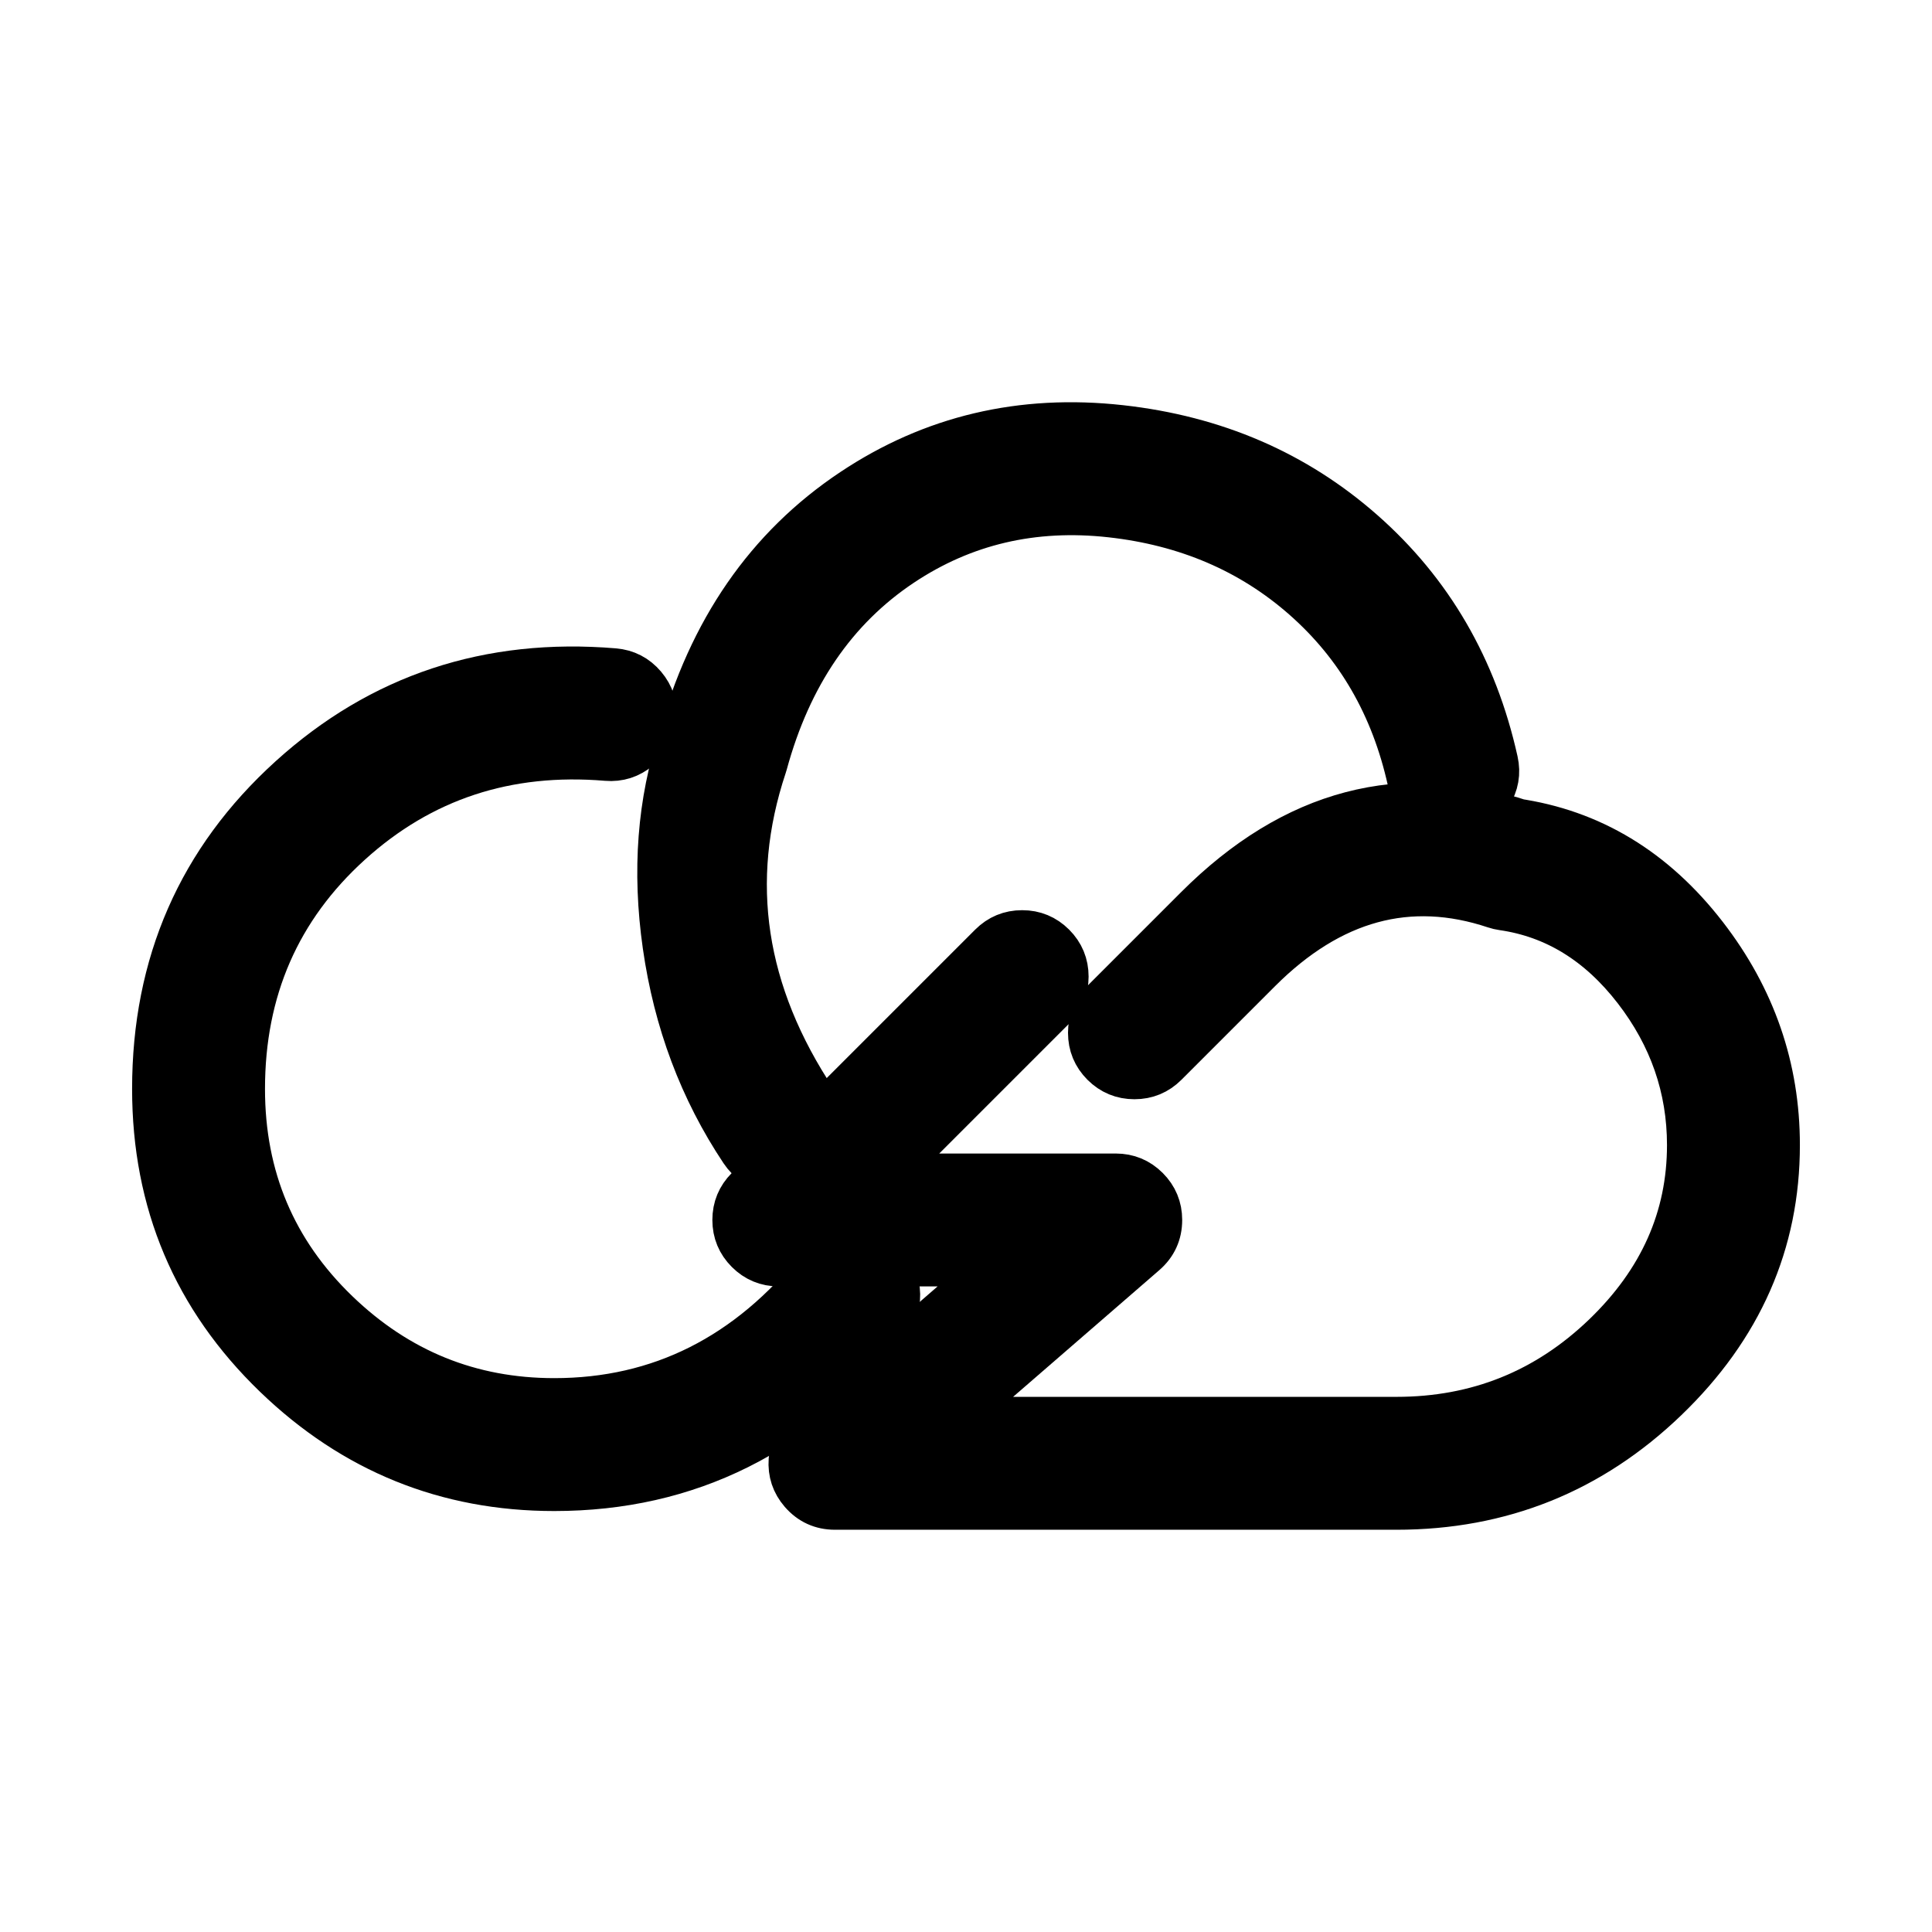
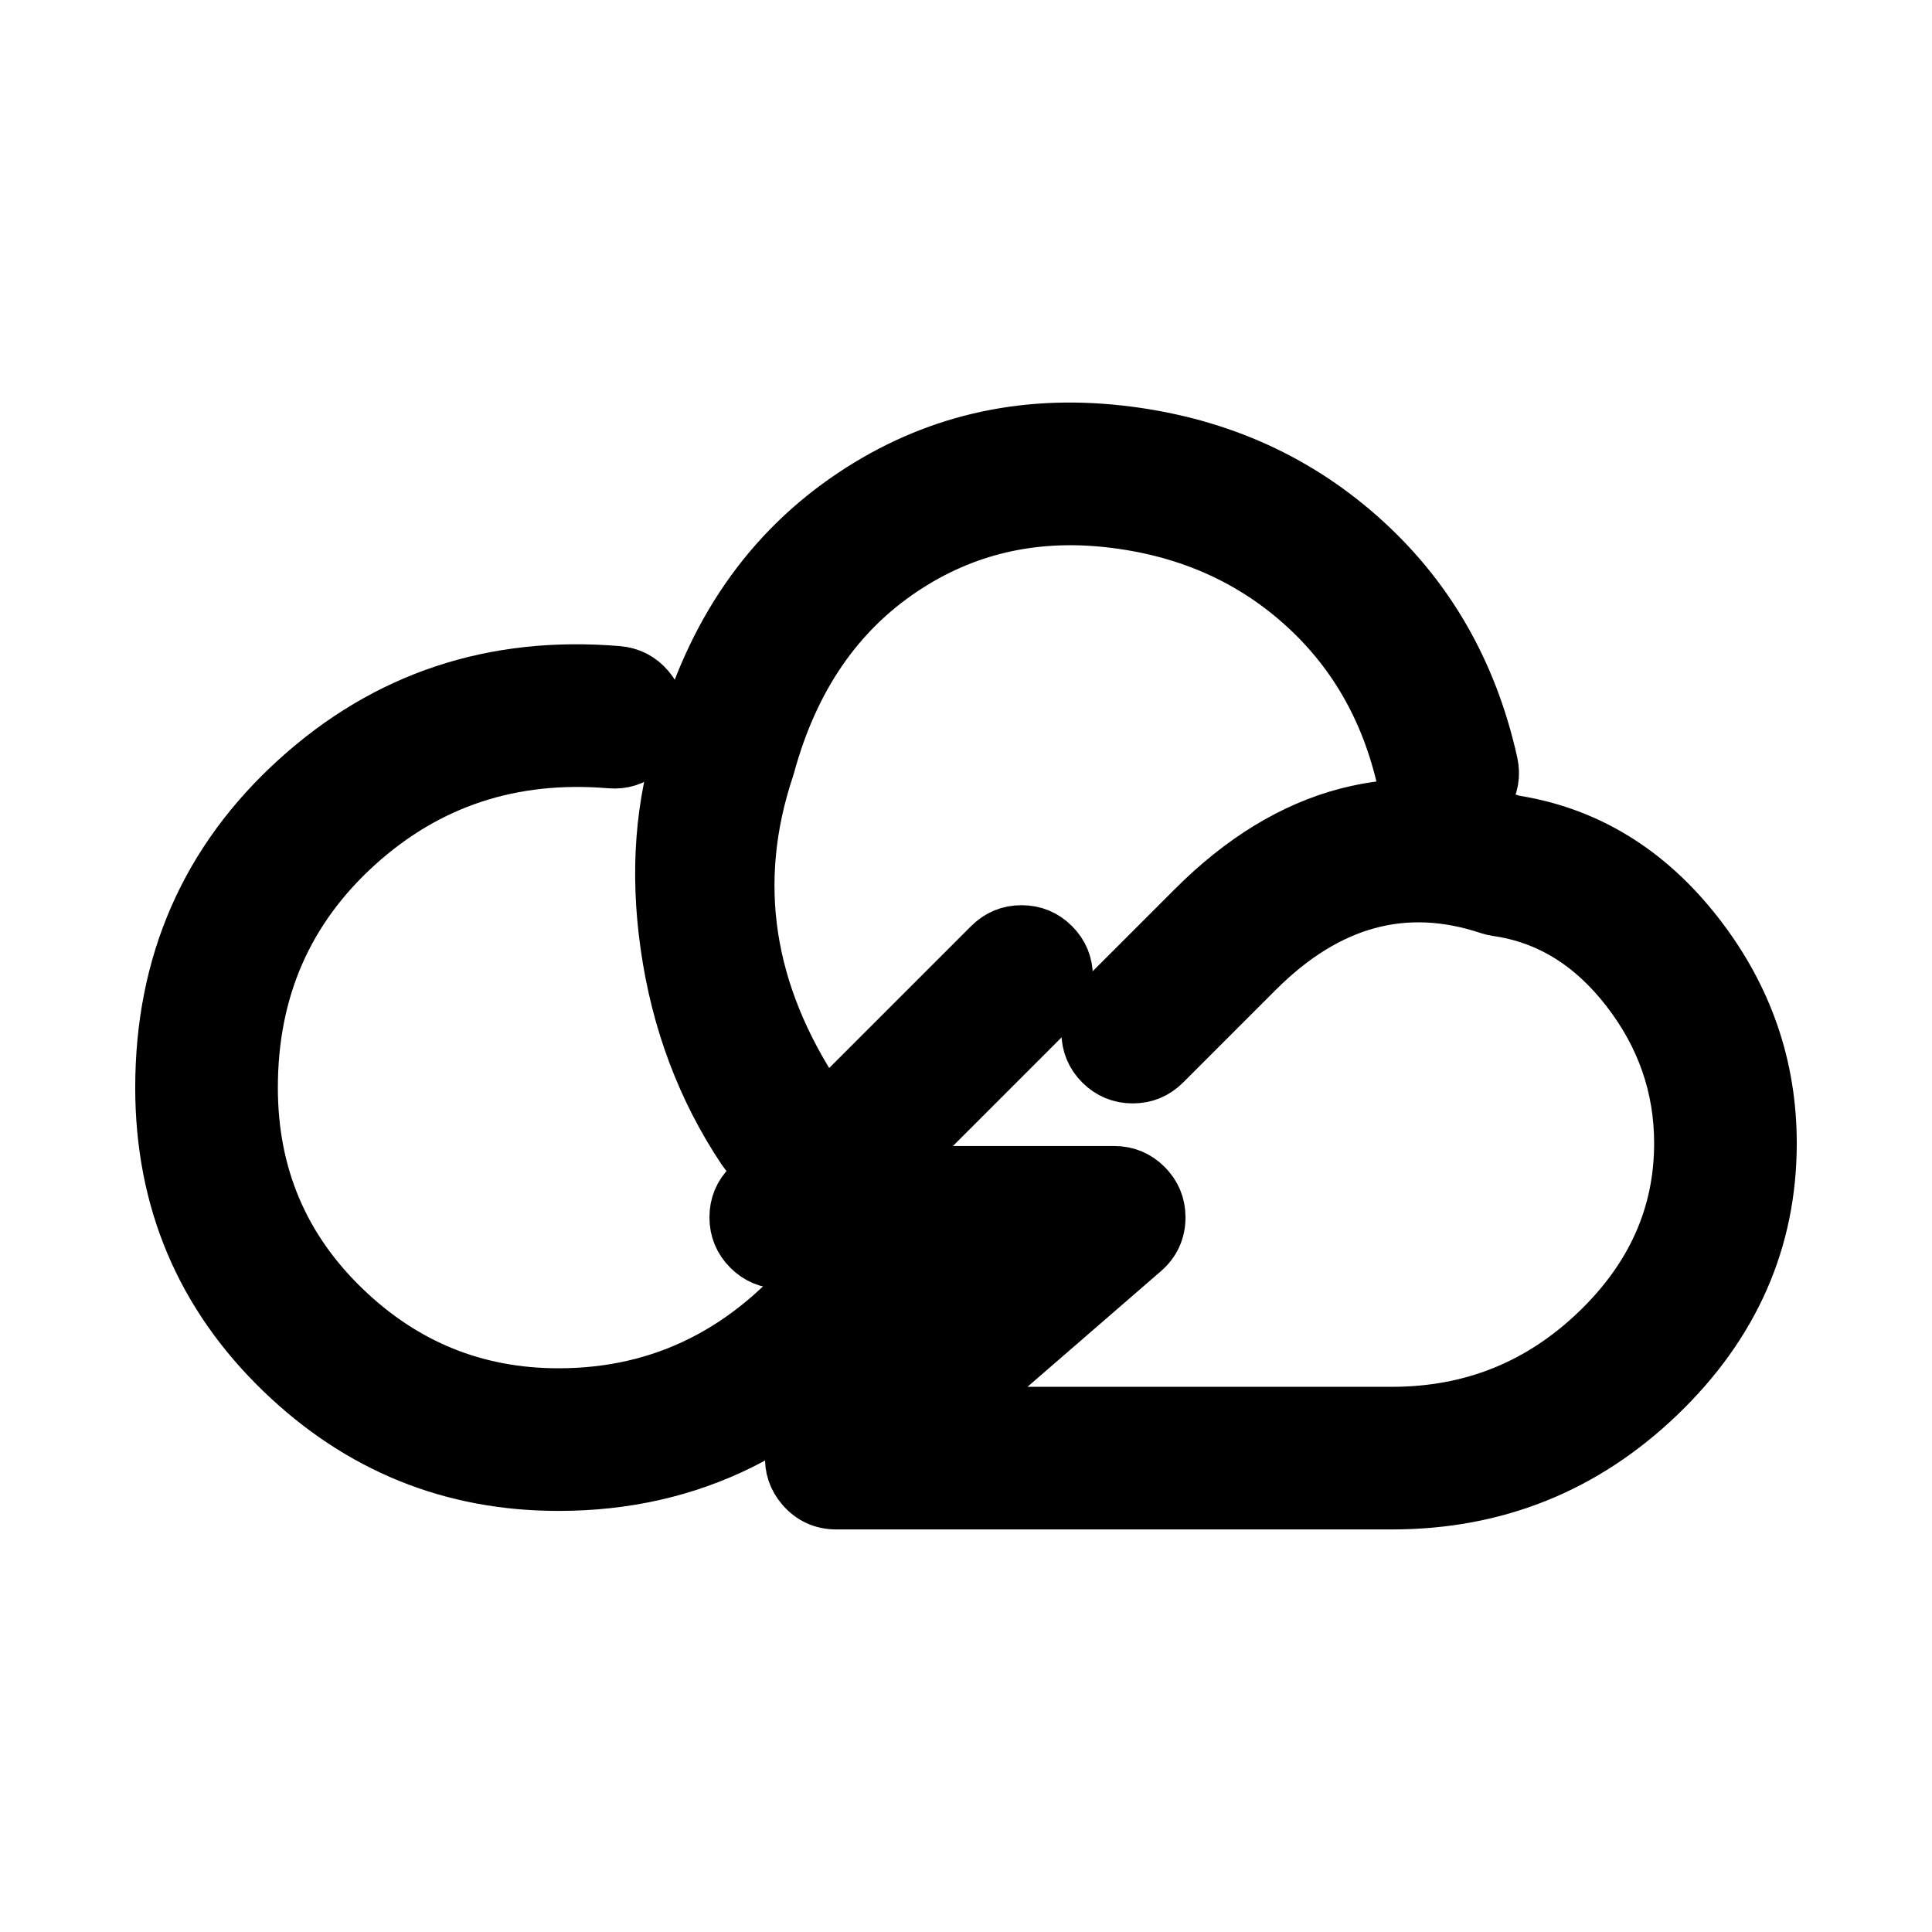
<svg xmlns="http://www.w3.org/2000/svg" viewBox="0 0 64 64" fill="currentColor">
-   <g transform="translate(1.28 1.28) scale(0.96)">
+   <g transform="translate(1.6 1.6) scale(0.95)">
    <g transform="matrix(0.6459 0 0 0.6459 3.5802 12.3439)">
-       <path stroke="currentColor" stroke-width="2.4" stroke-linejoin="round" d="M24.805 19.342Q16.806 18.675 11.078 23.866Q5.35 29.057 5.35 37Q5.35 44.082 10.381 48.933Q15.273 53.65 22 53.65Q30.471 53.65 36.165 46.532Q36.773 45.772 37.74 45.664Q38.708 45.557 39.468 46.165Q40.228 46.773 40.336 47.74Q40.443 48.708 39.835 49.468Q32.73 58.35 22 58.35Q13.376 58.35 7.119 52.317Q0.65 46.079 0.65 37Q0.65 26.974 7.922 20.384Q15.162 13.822 25.195 14.658Q26.165 14.739 26.794 15.482Q27.423 16.225 27.342 17.195Q27.261 18.165 26.518 18.794Q25.775 19.423 24.805 19.342Z" />
-       <path stroke="currentColor" stroke-width="2.4" stroke-linejoin="round" d="M32.045 40.303Q28.794 35.428 27.924 29.332Q27.07 23.358 28.771 18.257L31 19L28.733 18.382Q31.131 9.588 37.947 5.045Q44.337 0.784 52.26 1.664Q59.798 2.502 65.177 7.236Q70.639 12.042 72.294 19.49Q72.505 20.44 71.983 21.262Q71.46 22.083 70.51 22.294Q69.56 22.505 68.738 21.983Q67.917 21.46 67.706 20.51Q66.383 14.558 62.072 10.764Q57.806 7.01 51.74 6.336Q45.52 5.644 40.553 8.955Q35.202 12.523 33.267 19.618Q33.25 19.681 33.229 19.743Q30.148 28.986 35.955 37.697Q36.495 38.506 36.304 39.461Q36.114 40.415 35.303 40.955Q34.494 41.495 33.539 41.304Q32.585 41.114 32.045 40.303Z" />
-       <path stroke="currentColor" stroke-width="2.4" stroke-linejoin="round" d="M48.662 32.662 35.662 45.662 34 44V41.65H52Q52.973 41.65 53.662 42.338Q54.35 43.027 54.35 44Q54.35 45.073 53.539 45.776L38.539 58.776L37 57V54.65H67Q73.474 54.65 78.121 50.181Q82.65 45.826 82.65 40Q82.65 35.42 79.766 31.687Q76.859 27.925 72.668 27.326Q72.458 27.296 72.257 27.229Q65.385 24.939 59.662 30.662L54.662 35.662Q53.973 36.35 53 36.35Q52.027 36.35 51.338 35.662Q50.65 34.973 50.65 34Q50.65 33.027 51.338 32.338L56.338 27.338Q64.115 19.561 73.743 22.771L73 25L73.332 22.674Q79.411 23.542 83.484 28.813Q87.35 33.816 87.35 40Q87.35 47.827 81.379 53.569Q75.367 59.35 67 59.35H37Q35.927 59.35 35.224 58.539Q34.587 57.803 34.656 56.833Q34.725 55.862 35.461 55.224L50.461 42.224L52 44V46.35H34Q33.027 46.35 32.338 45.662Q31.65 44.973 31.65 44Q31.65 43.027 32.338 42.338L45.338 29.338Q46.027 28.65 47 28.65Q47.973 28.65 48.662 29.338Q49.35 30.027 49.35 31Q49.35 31.973 48.662 32.662Z" />
+       <path stroke="currentColor" stroke-width="3.0" stroke-linejoin="round" d="M24.805 19.342Q16.806 18.675 11.078 23.866Q5.35 29.057 5.35 37Q5.35 44.082 10.381 48.933Q15.273 53.65 22 53.65Q30.471 53.65 36.165 46.532Q36.773 45.772 37.74 45.664Q38.708 45.557 39.468 46.165Q40.228 46.773 40.336 47.74Q40.443 48.708 39.835 49.468Q32.73 58.35 22 58.35Q13.376 58.35 7.119 52.317Q0.65 46.079 0.65 37Q0.65 26.974 7.922 20.384Q15.162 13.822 25.195 14.658Q26.165 14.739 26.794 15.482Q27.423 16.225 27.342 17.195Q27.261 18.165 26.518 18.794Q25.775 19.423 24.805 19.342Z" />
+       <path stroke="currentColor" stroke-width="3.0" stroke-linejoin="round" d="M32.045 40.303Q28.794 35.428 27.924 29.332Q27.07 23.358 28.771 18.257L31 19L28.733 18.382Q31.131 9.588 37.947 5.045Q44.337 0.784 52.26 1.664Q59.798 2.502 65.177 7.236Q70.639 12.042 72.294 19.49Q72.505 20.44 71.983 21.262Q71.46 22.083 70.51 22.294Q69.56 22.505 68.738 21.983Q67.917 21.46 67.706 20.51Q66.383 14.558 62.072 10.764Q57.806 7.01 51.74 6.336Q45.52 5.644 40.553 8.955Q35.202 12.523 33.267 19.618Q33.25 19.681 33.229 19.743Q30.148 28.986 35.955 37.697Q36.495 38.506 36.304 39.461Q36.114 40.415 35.303 40.955Q34.494 41.495 33.539 41.304Q32.585 41.114 32.045 40.303Z" />
+       <path stroke="currentColor" stroke-width="3.0" stroke-linejoin="round" d="M48.662 32.662 35.662 45.662 34 44V41.65H52Q52.973 41.65 53.662 42.338Q54.35 43.027 54.35 44Q54.35 45.073 53.539 45.776L38.539 58.776L37 57V54.65H67Q73.474 54.65 78.121 50.181Q82.65 45.826 82.65 40Q82.65 35.42 79.766 31.687Q76.859 27.925 72.668 27.326Q72.458 27.296 72.257 27.229Q65.385 24.939 59.662 30.662L54.662 35.662Q53.973 36.35 53 36.35Q52.027 36.35 51.338 35.662Q50.65 34.973 50.65 34Q50.65 33.027 51.338 32.338L56.338 27.338Q64.115 19.561 73.743 22.771L73 25L73.332 22.674Q79.411 23.542 83.484 28.813Q87.35 33.816 87.35 40Q87.35 47.827 81.379 53.569Q75.367 59.35 67 59.35H37Q35.927 59.35 35.224 58.539Q34.587 57.803 34.656 56.833Q34.725 55.862 35.461 55.224L50.461 42.224L52 44V46.35H34Q33.027 46.35 32.338 45.662Q31.65 44.973 31.65 44Q31.65 43.027 32.338 42.338L45.338 29.338Q46.027 28.65 47 28.65Q47.973 28.65 48.662 29.338Q49.35 30.027 49.35 31Q49.35 31.973 48.662 32.662Z" />
    </g>
  </g>
</svg>
